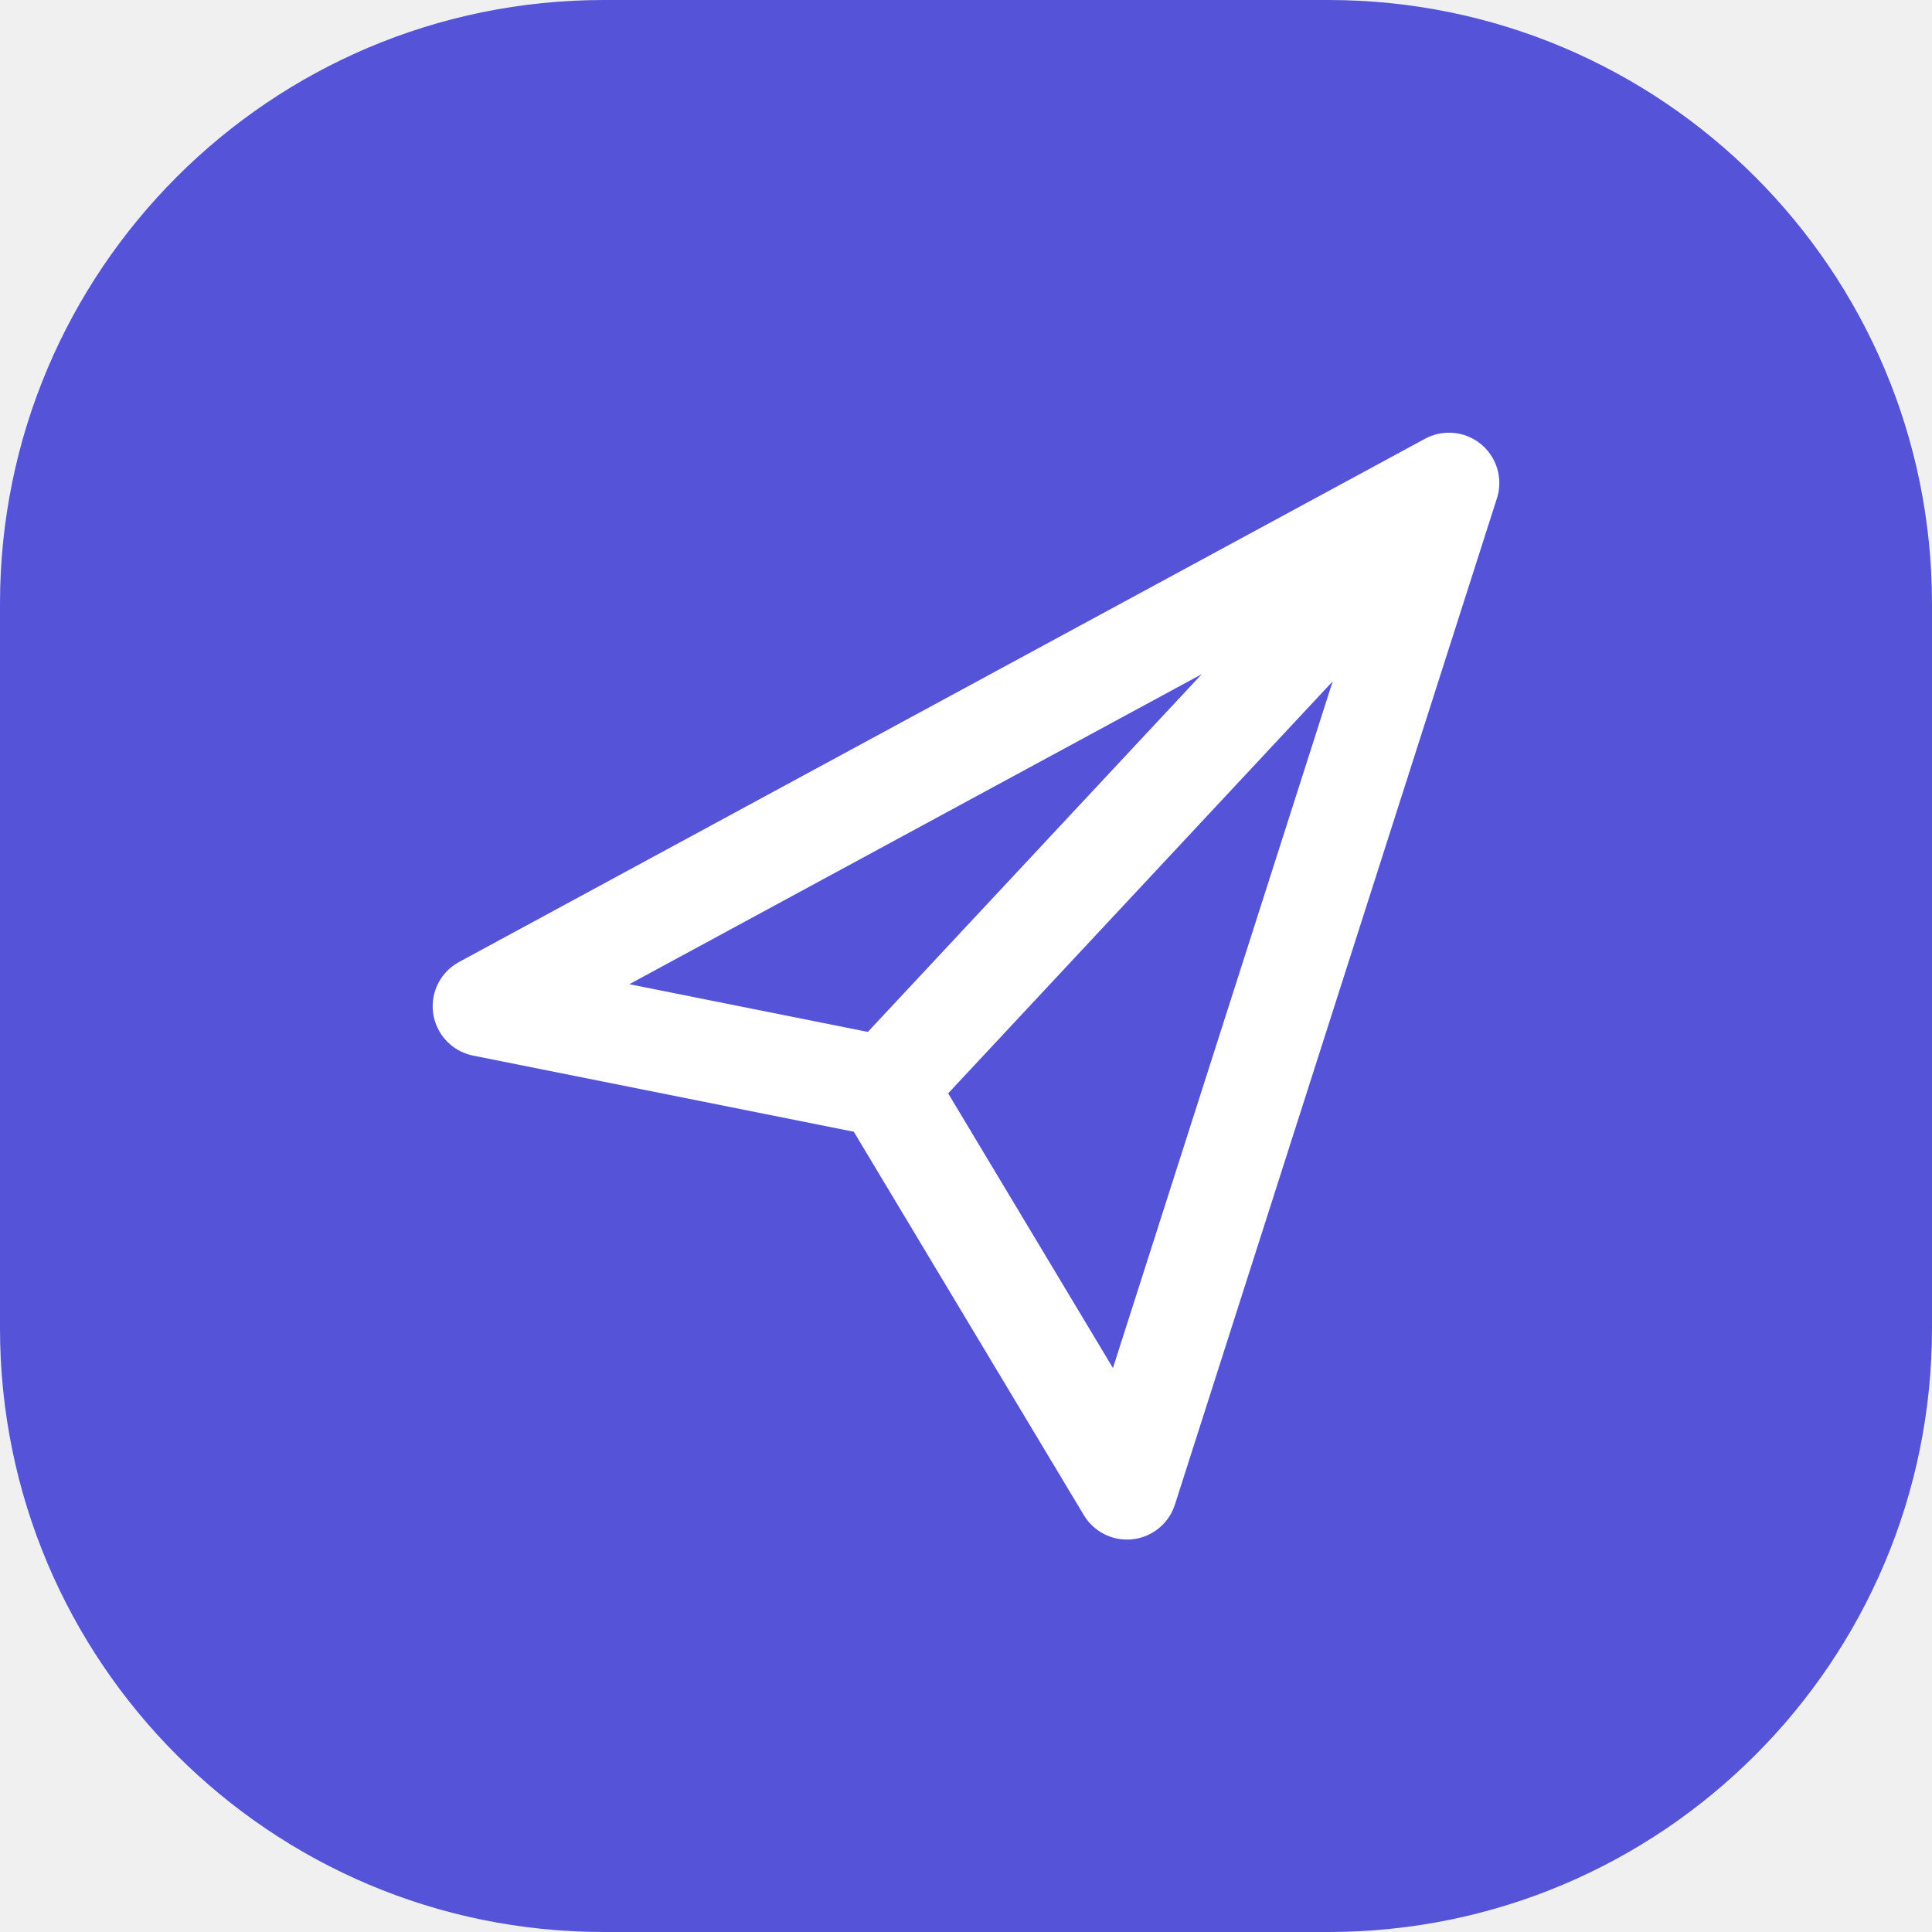
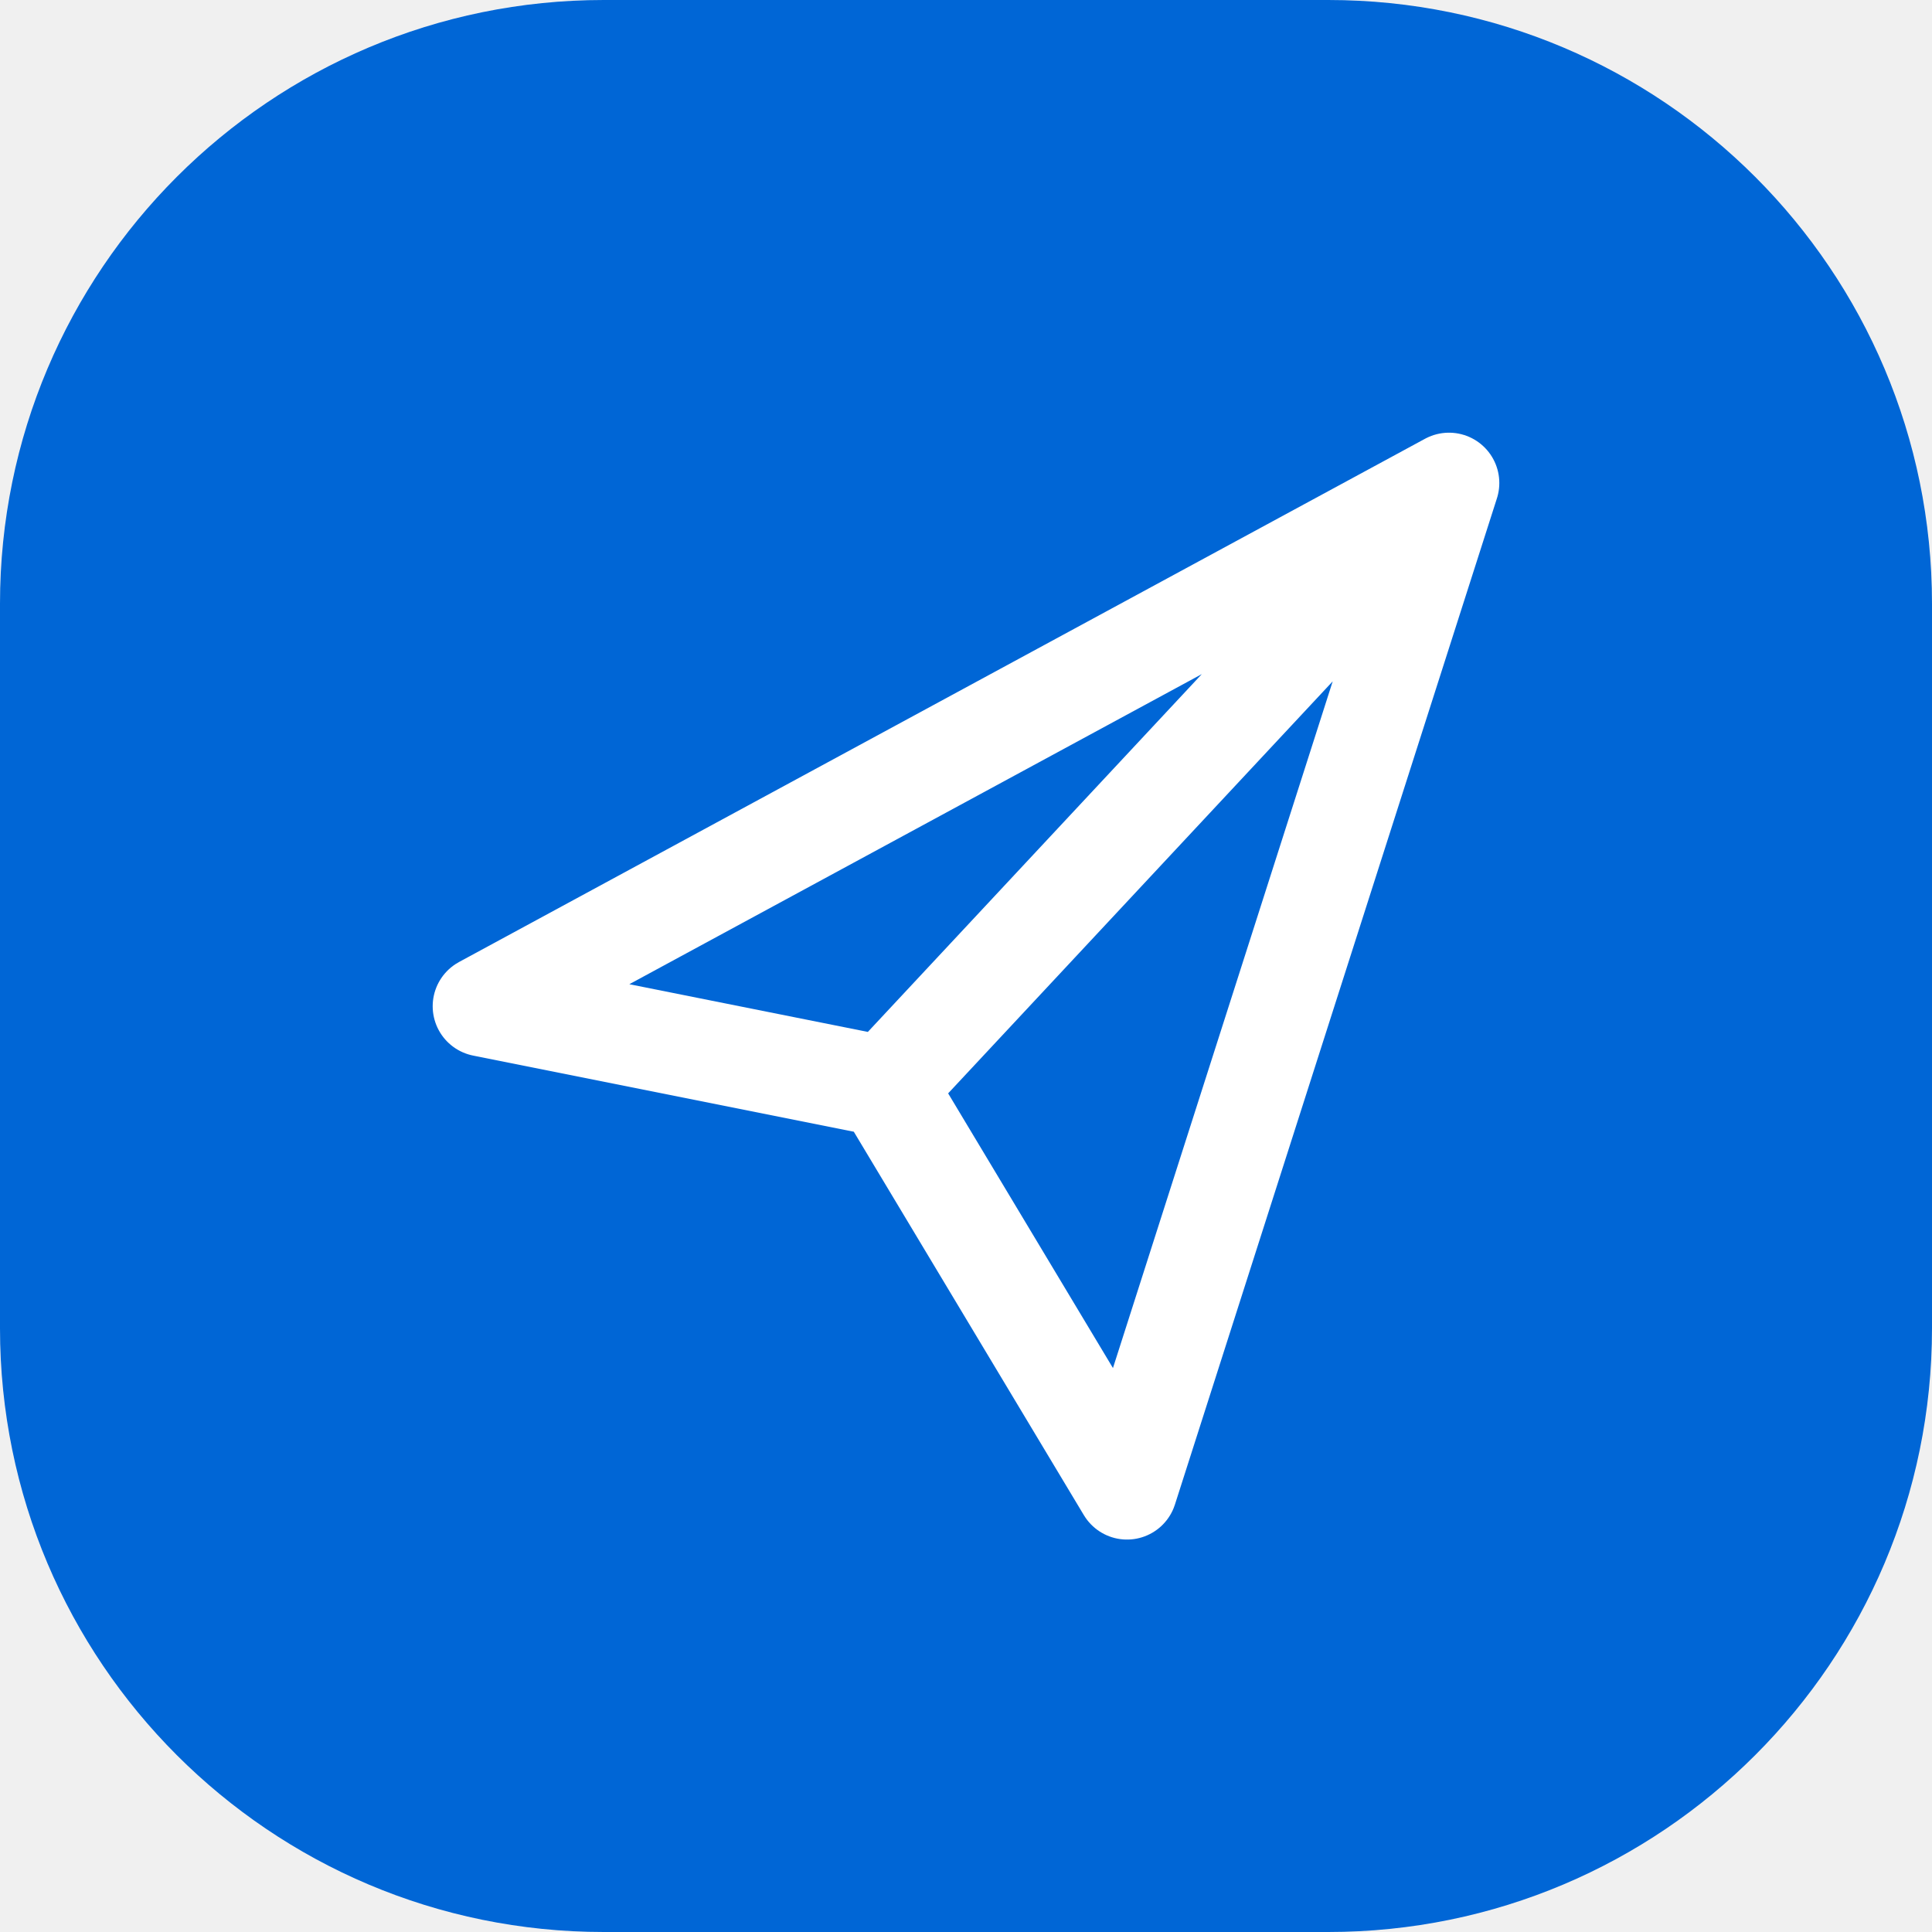
<svg xmlns="http://www.w3.org/2000/svg" viewBox="0 0 48 48">
-   <rect width="48" height="48" rx="15" fill="#5554d9" />
+   <rect width="48" height="48" rx="15" fill="#0066d6" />
  <path d="m12 25 24-13-8 25-6-10-10-2Zm10 2 14-15" fill="none" stroke="white" stroke-width="2.5" stroke-linecap="round" stroke-linejoin="round" />
</svg>
